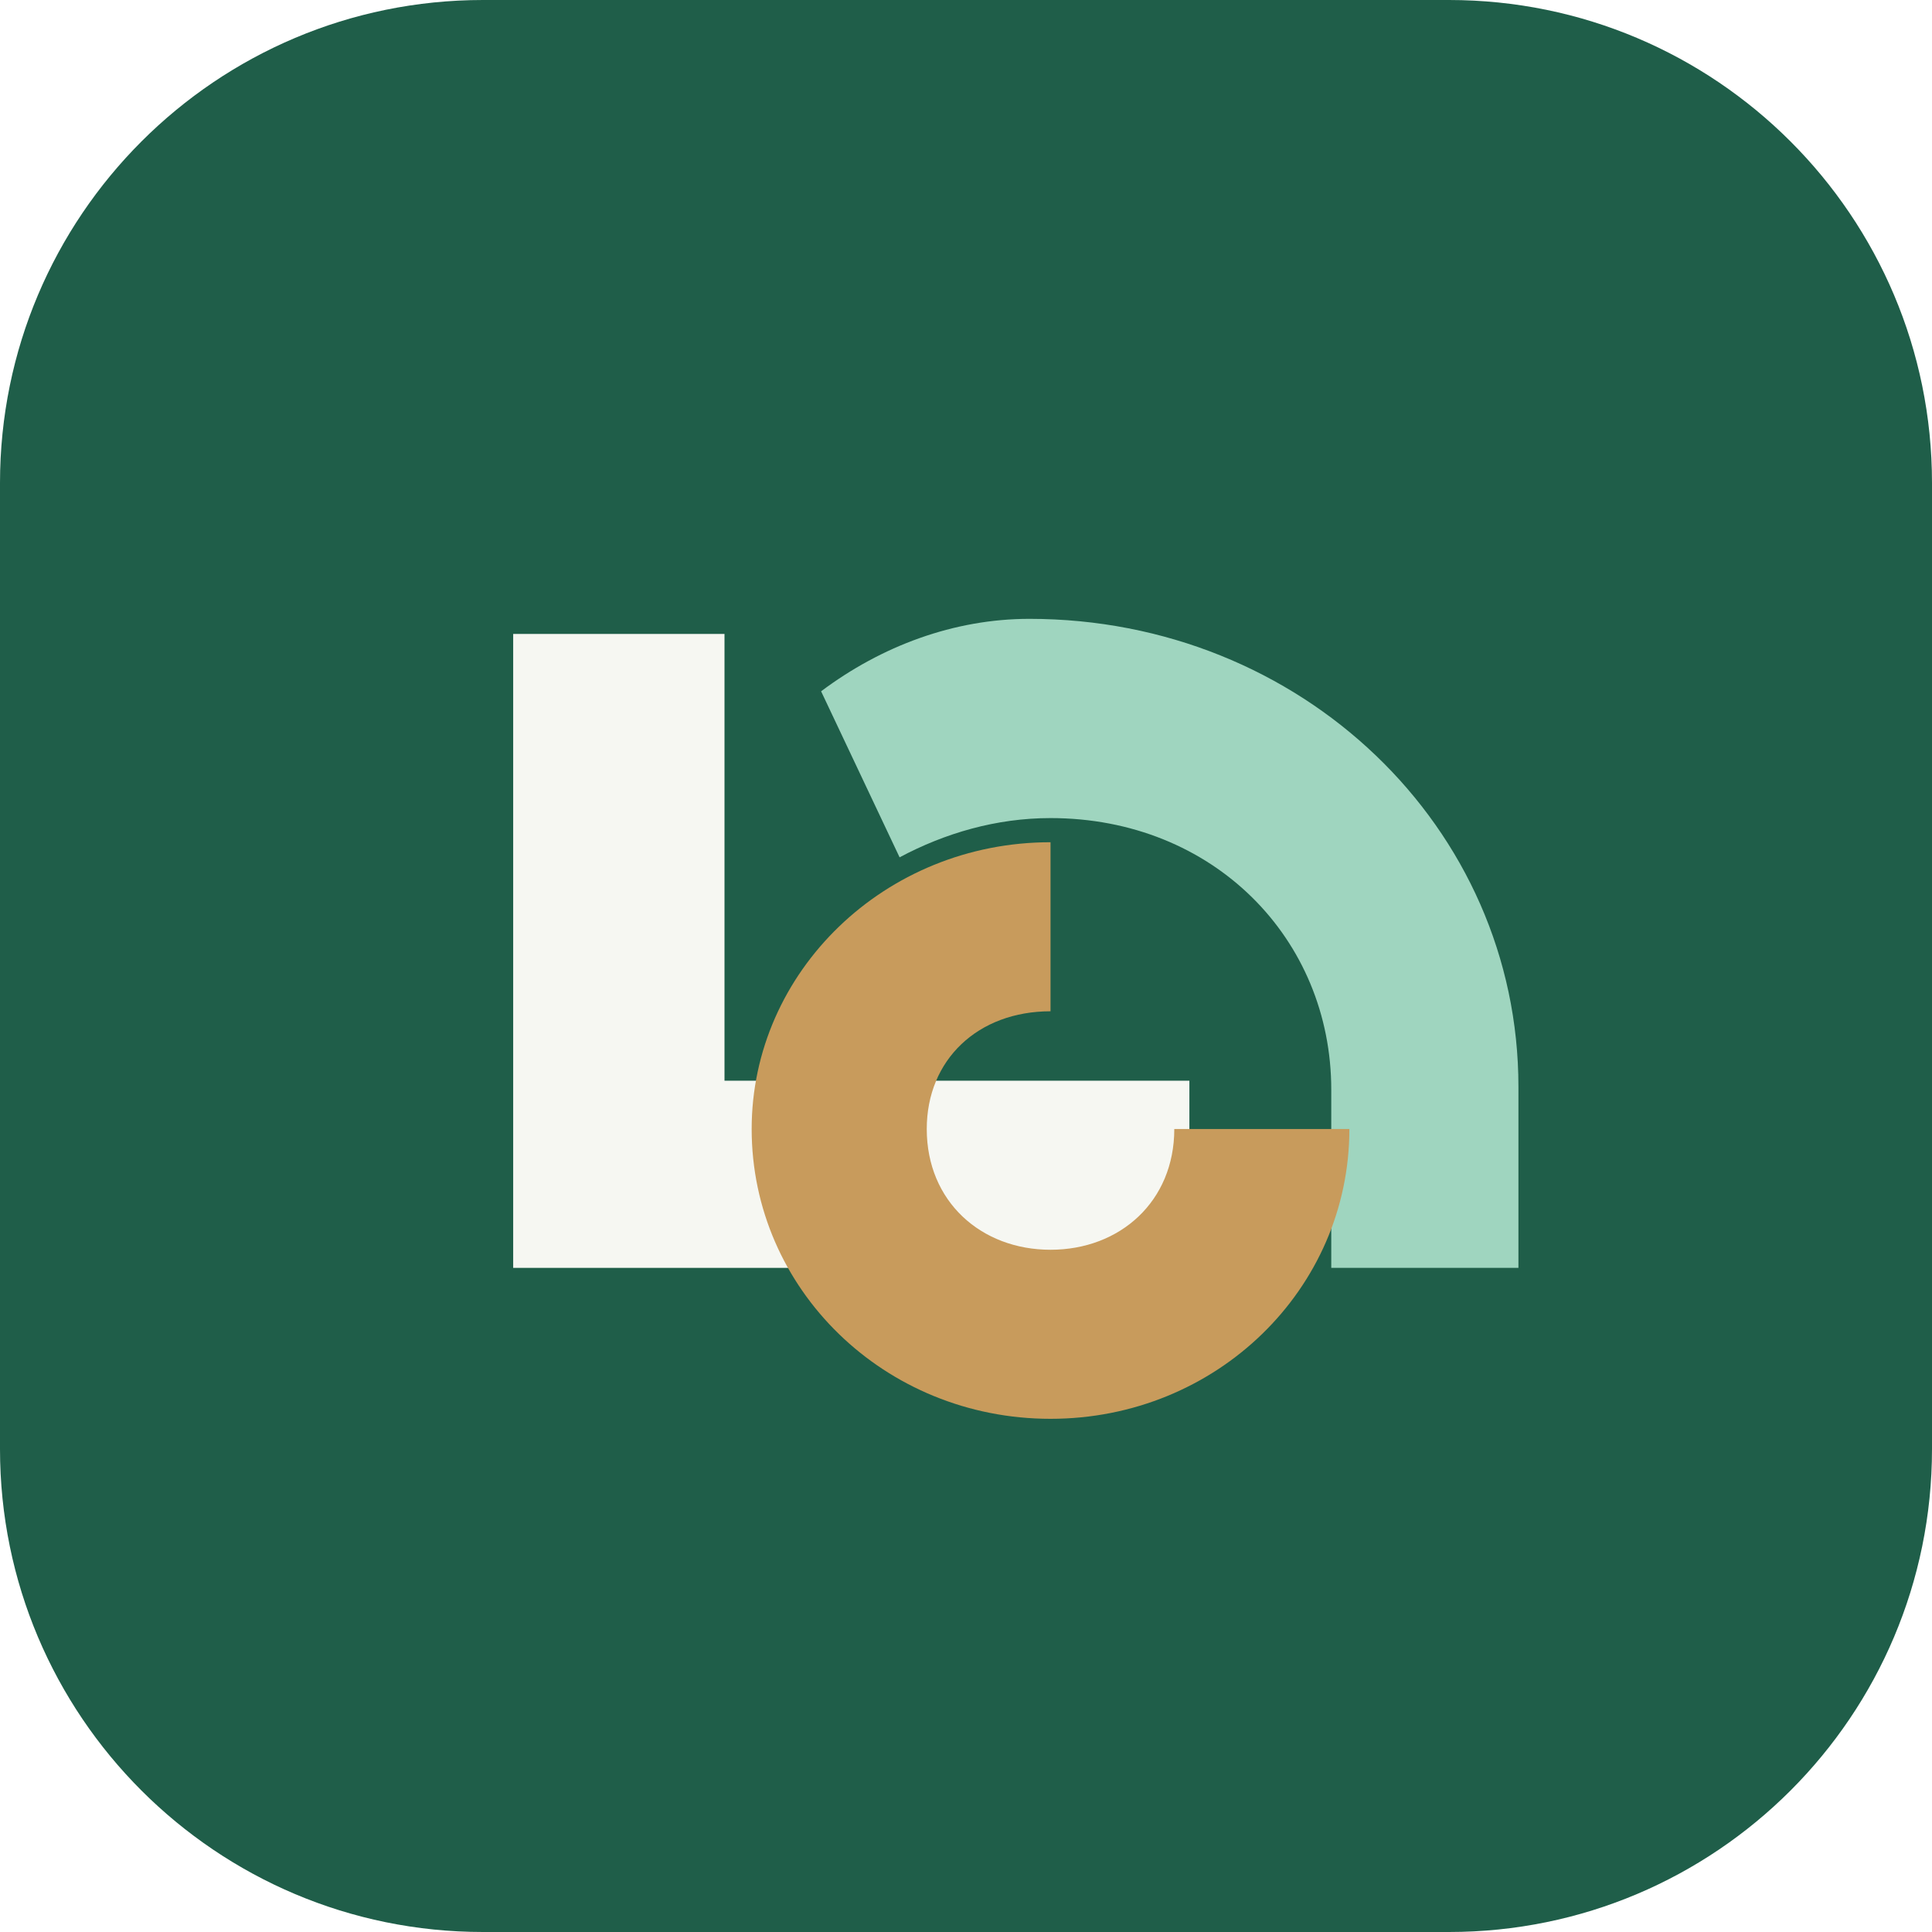
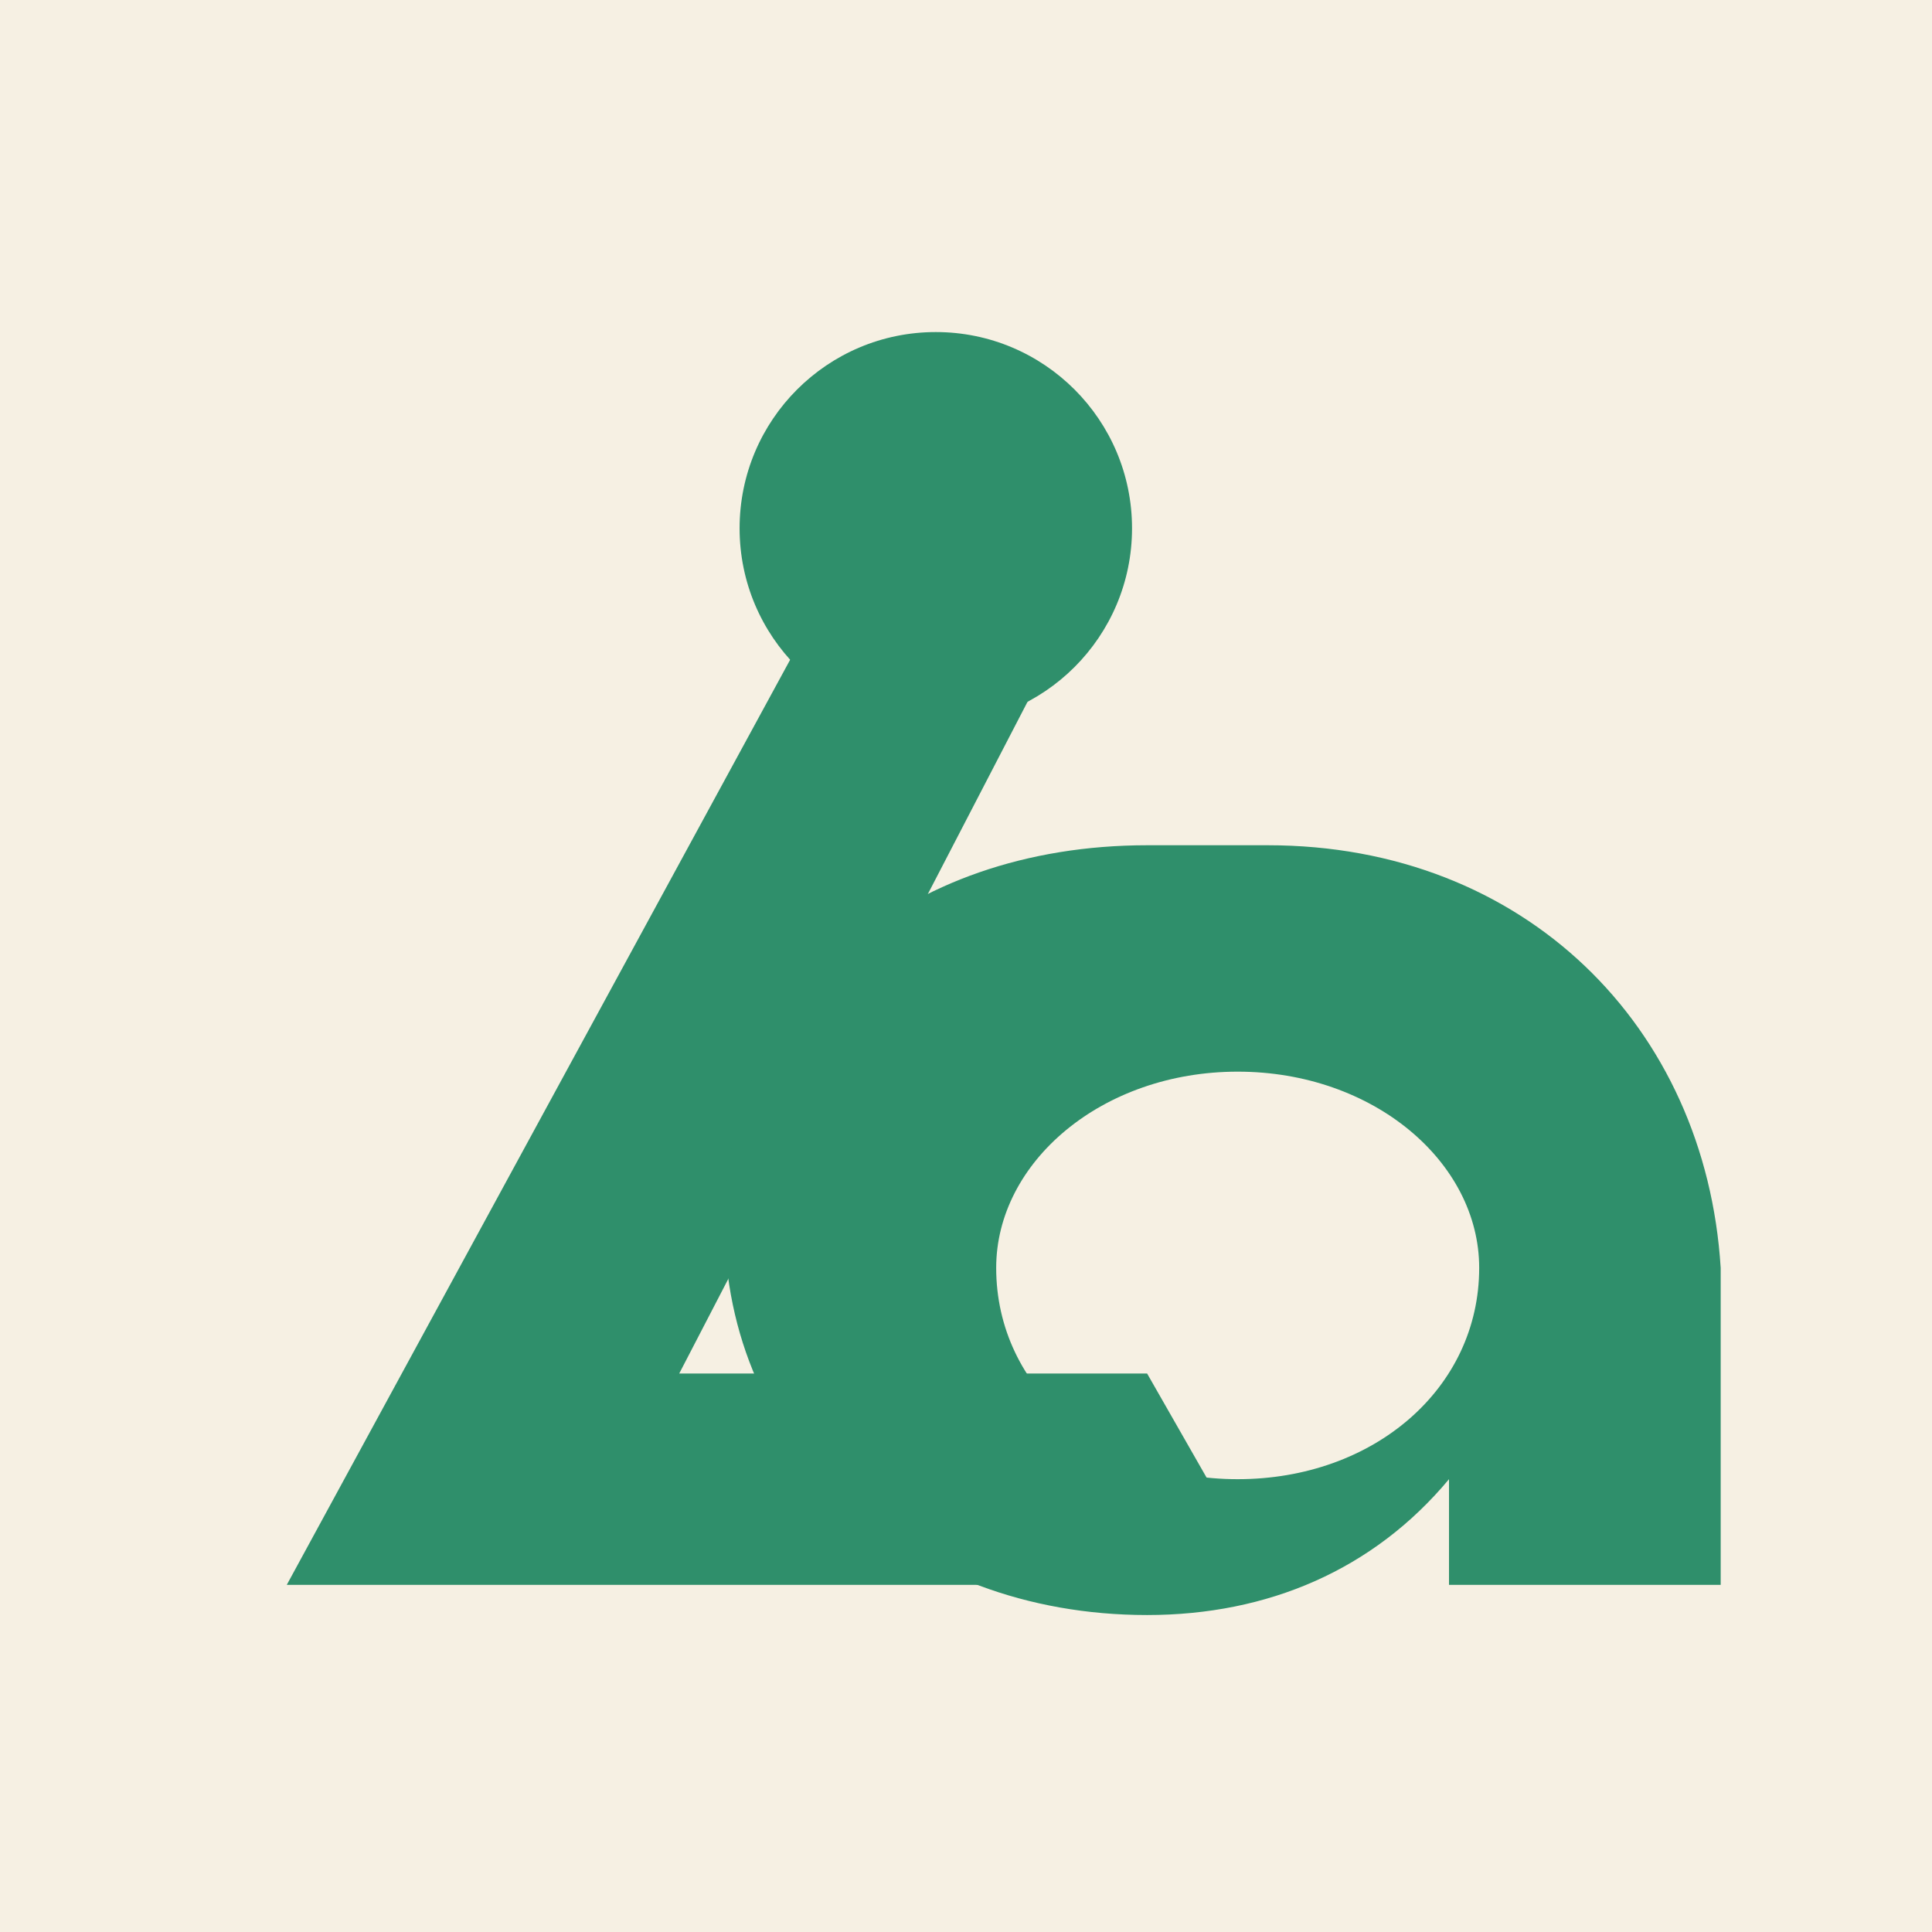
- <svg xmlns="http://www.w3.org/2000/svg" width="64" height="64" viewBox="0 0 64 64" fill="none">
-   <rect width="64" height="64" rx="16" fill="#1F5E49" />
-   <path d="M17 42V21H24V35.8H39.4V42H17Z" fill="#F6F7F2" />
-   <path d="M34.1 20.5C43.1 20.5 50.3 27.4 50.3 36V42H44.1V36.1C44.1 31.1 40.2 27.1 34.8 27.1C33 27.1 31.3 27.6 29.8 28.4L27.2 22.9C29.2 21.4 31.6 20.5 34.1 20.5Z" fill="#9FD5BF" />
-   <path d="M34.8 47C29.3 47 24.9 42.7 24.9 37.4C24.9 32.2 29.3 27.9 34.8 27.9V33.5C32.4 33.5 30.7 35.1 30.7 37.4C30.7 39.8 32.5 41.4 34.8 41.4C37.1 41.4 38.9 39.8 38.9 37.4H44.7C44.7 42.7 40.3 47 34.8 47Z" fill="#C89B5C" />
+ <svg xmlns="http://www.w3.org/2000/svg" width="128" height="128" viewBox="0 0 128 128" fill="none">
+   <rect width="128" height="128" fill="#F6F0E3" />
+   <path d="M19 105L56 37H73L45 91H76L84 105H19Z" fill="#2F8F6B" />
+   <circle cx="62" cy="35" r="13" fill="#2F8F6B" />
+   <path fill-rule="evenodd" clip-rule="evenodd" d="M84 56C101 56 113 68 114 84V105H96V98C91 104 84 107 76 107C60 107 48 96 48 81C48 66 60 56 76 56H84ZM82 71C73 71 66 77 66 84C66 92 73 98 82 98C91 98 98 92 98 84C98 77 91 71 82 71Z" fill="#2F8F6B" />
</svg>
